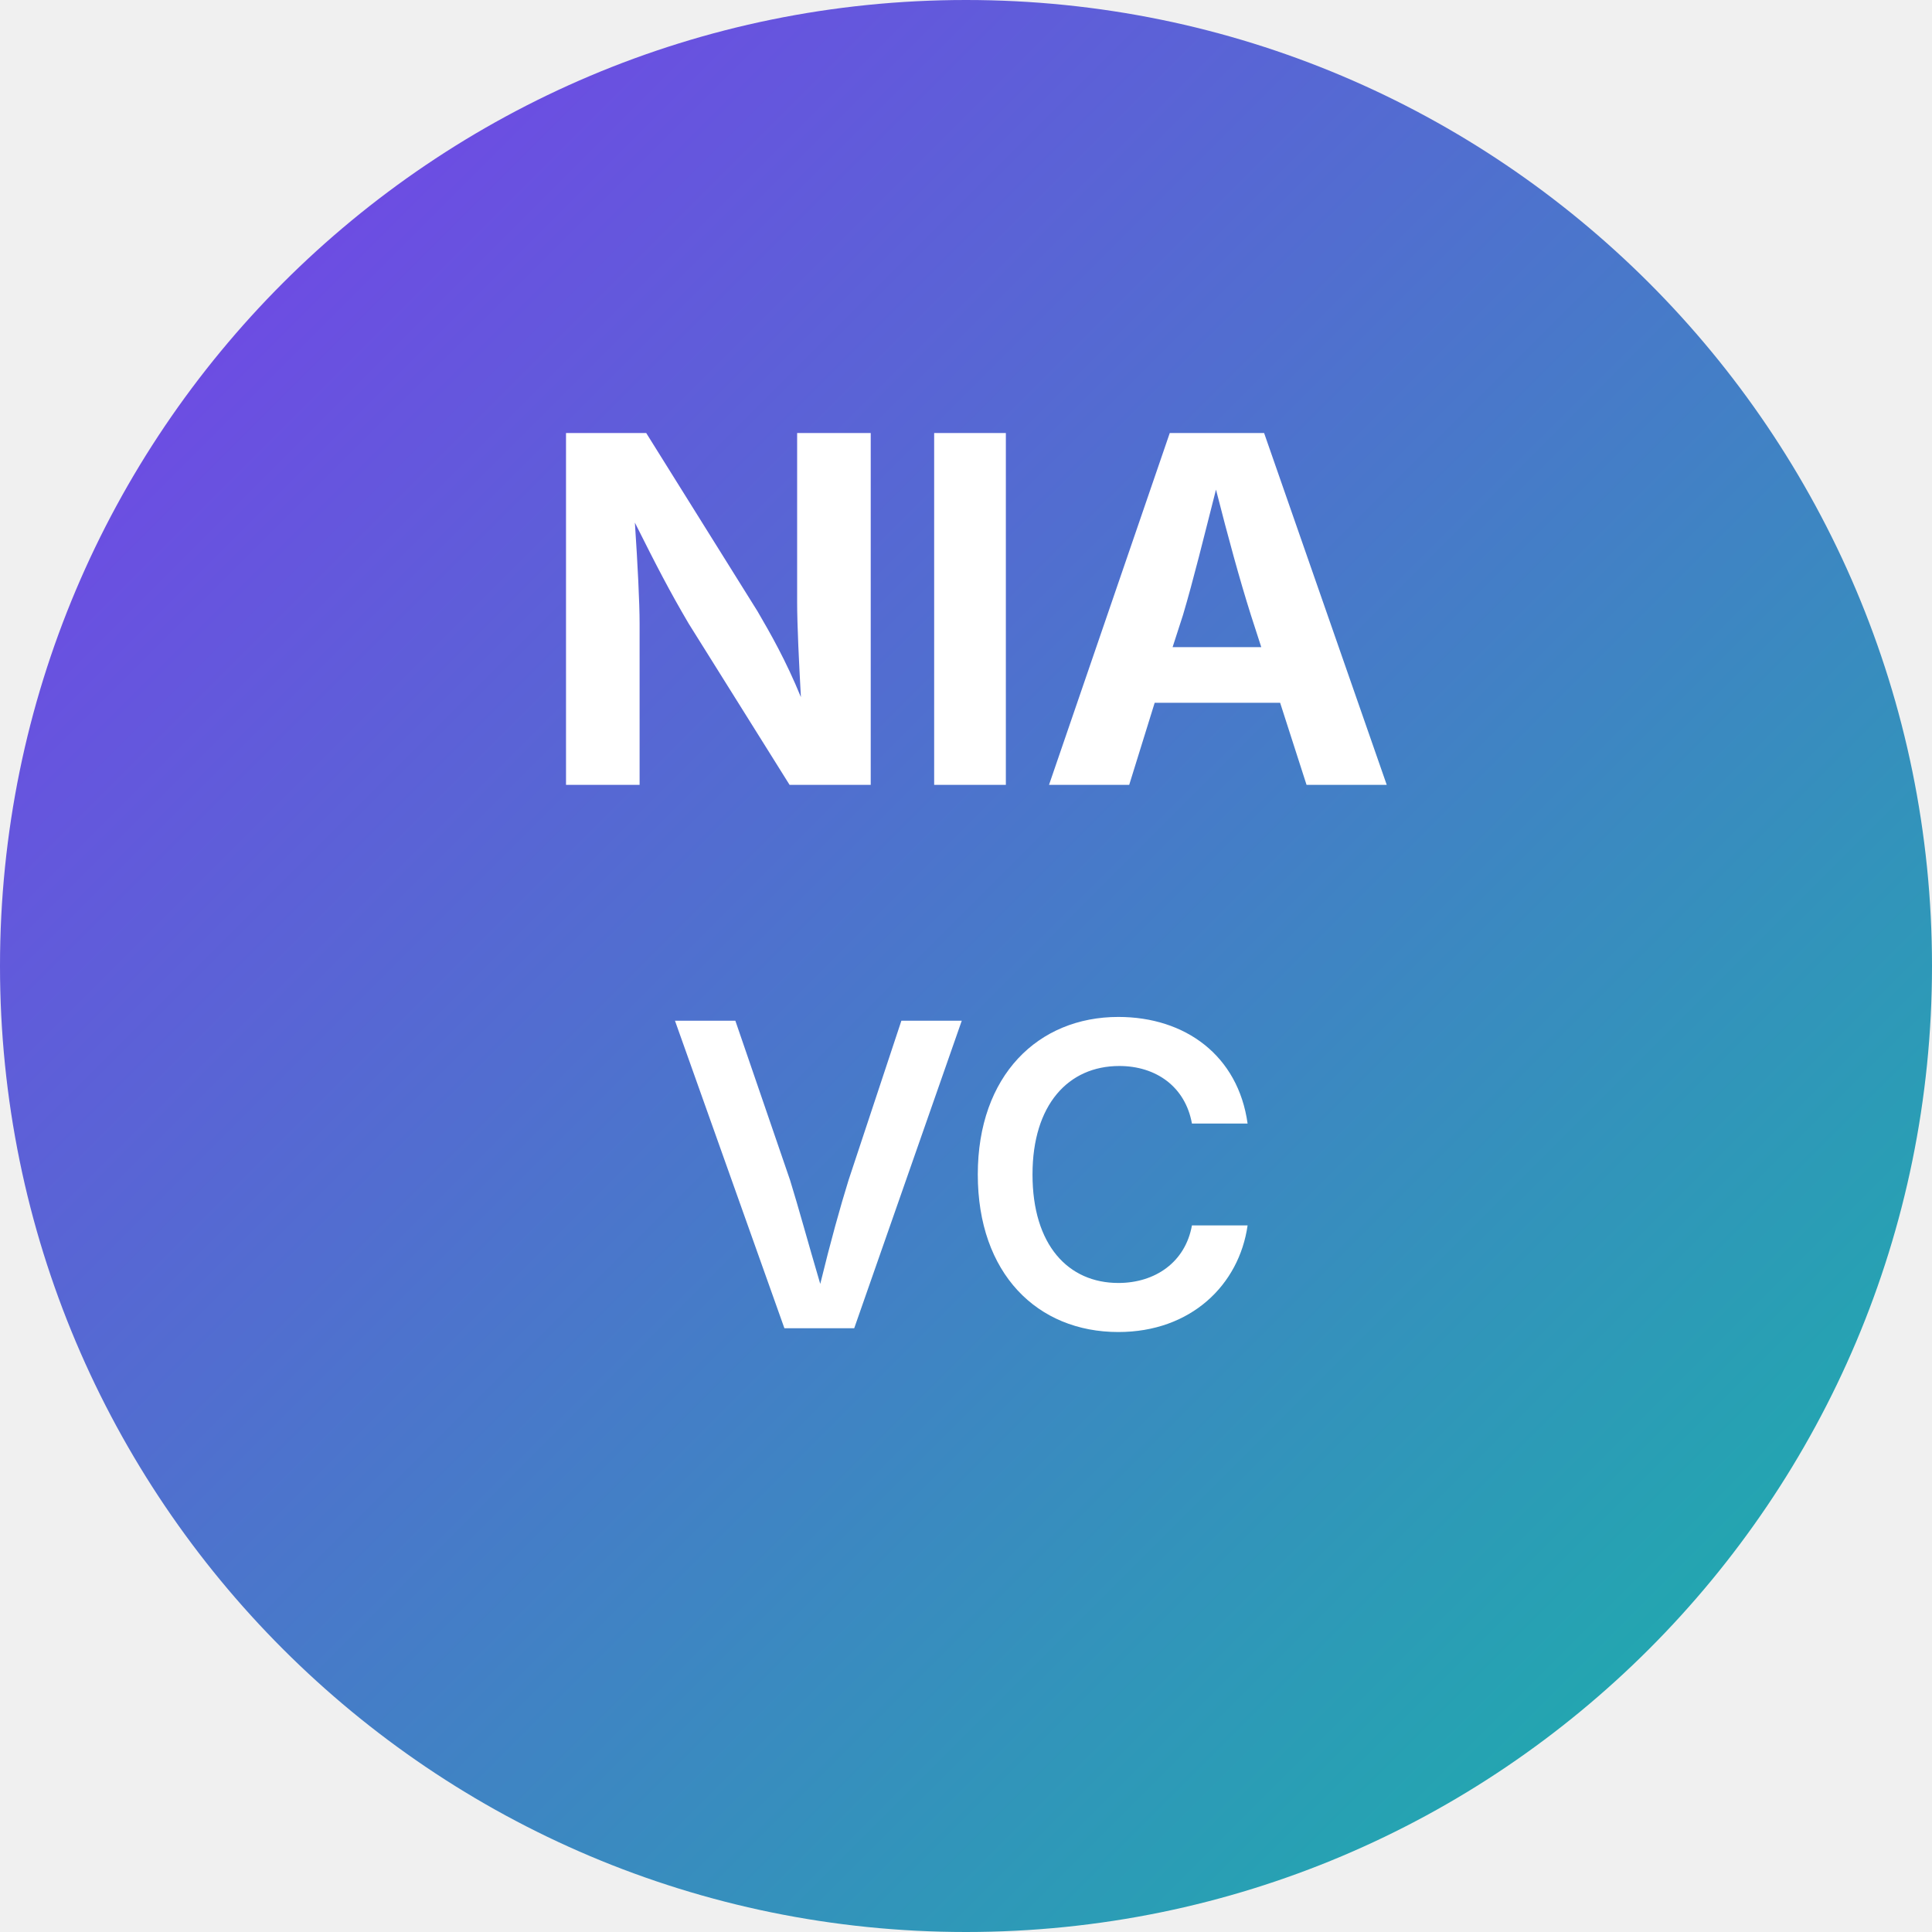
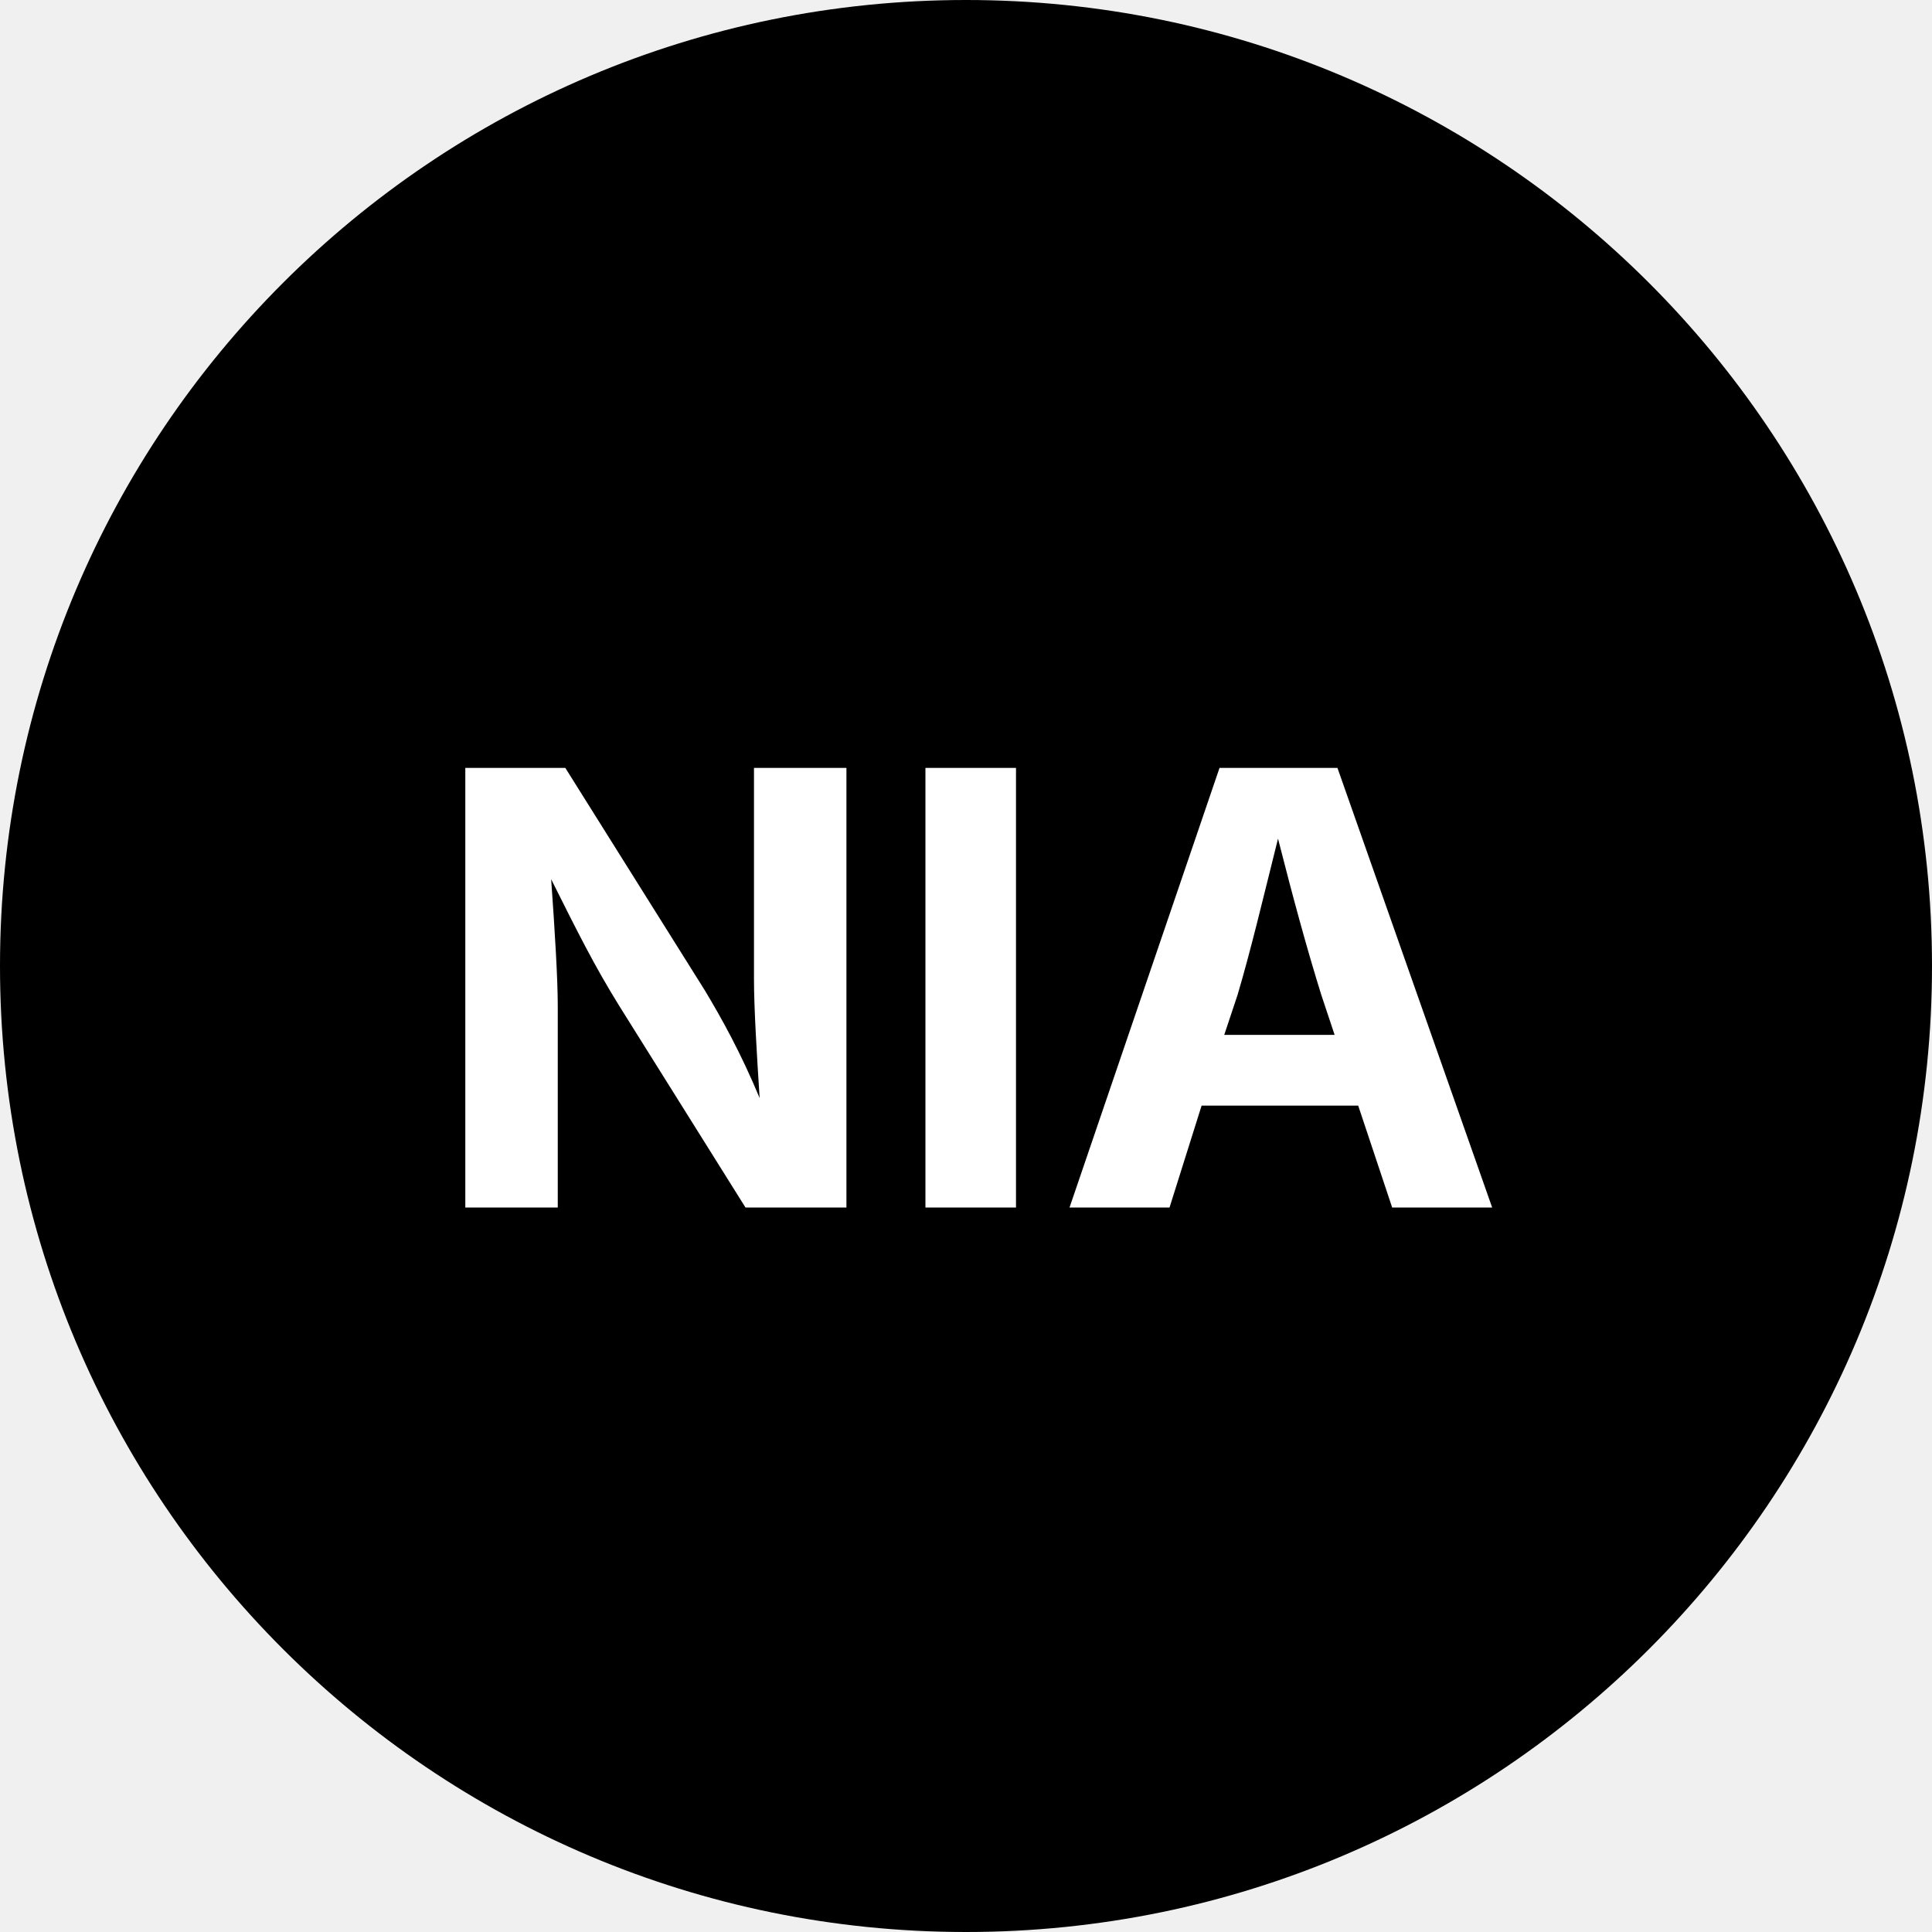
<svg xmlns="http://www.w3.org/2000/svg" width="32" height="32" viewBox="0 0 32 32">
-   <defs>
-     <linearGradient id="grad" x1="0%" y1="0%" x2="100%" y2="100%">
-       <stop offset="0%" style="stop-color:#7C3AED" />
-       <stop offset="100%" style="stop-color:#14B8A6" />
-     </linearGradient>
-   </defs>
-   <circle cx="16" cy="16" r="16" fill="url(#grad)" />
-   <text x="16" y="13" text-anchor="middle" font-family="Inter, Arial, sans-serif" font-size="8" font-weight="700" fill="white">NIA</text>
-   <text x="16" y="22" text-anchor="middle" font-family="Inter, Arial, sans-serif" font-size="7" font-weight="600" fill="white">VC</text>
+   <circle cx="16" cy="16" r="16" fill="#000000" />
+   <text x="16" y="20" text-anchor="middle" font-family="Inter, Arial, sans-serif" font-size="10" font-weight="700" fill="white">NIA</text>
</svg>
